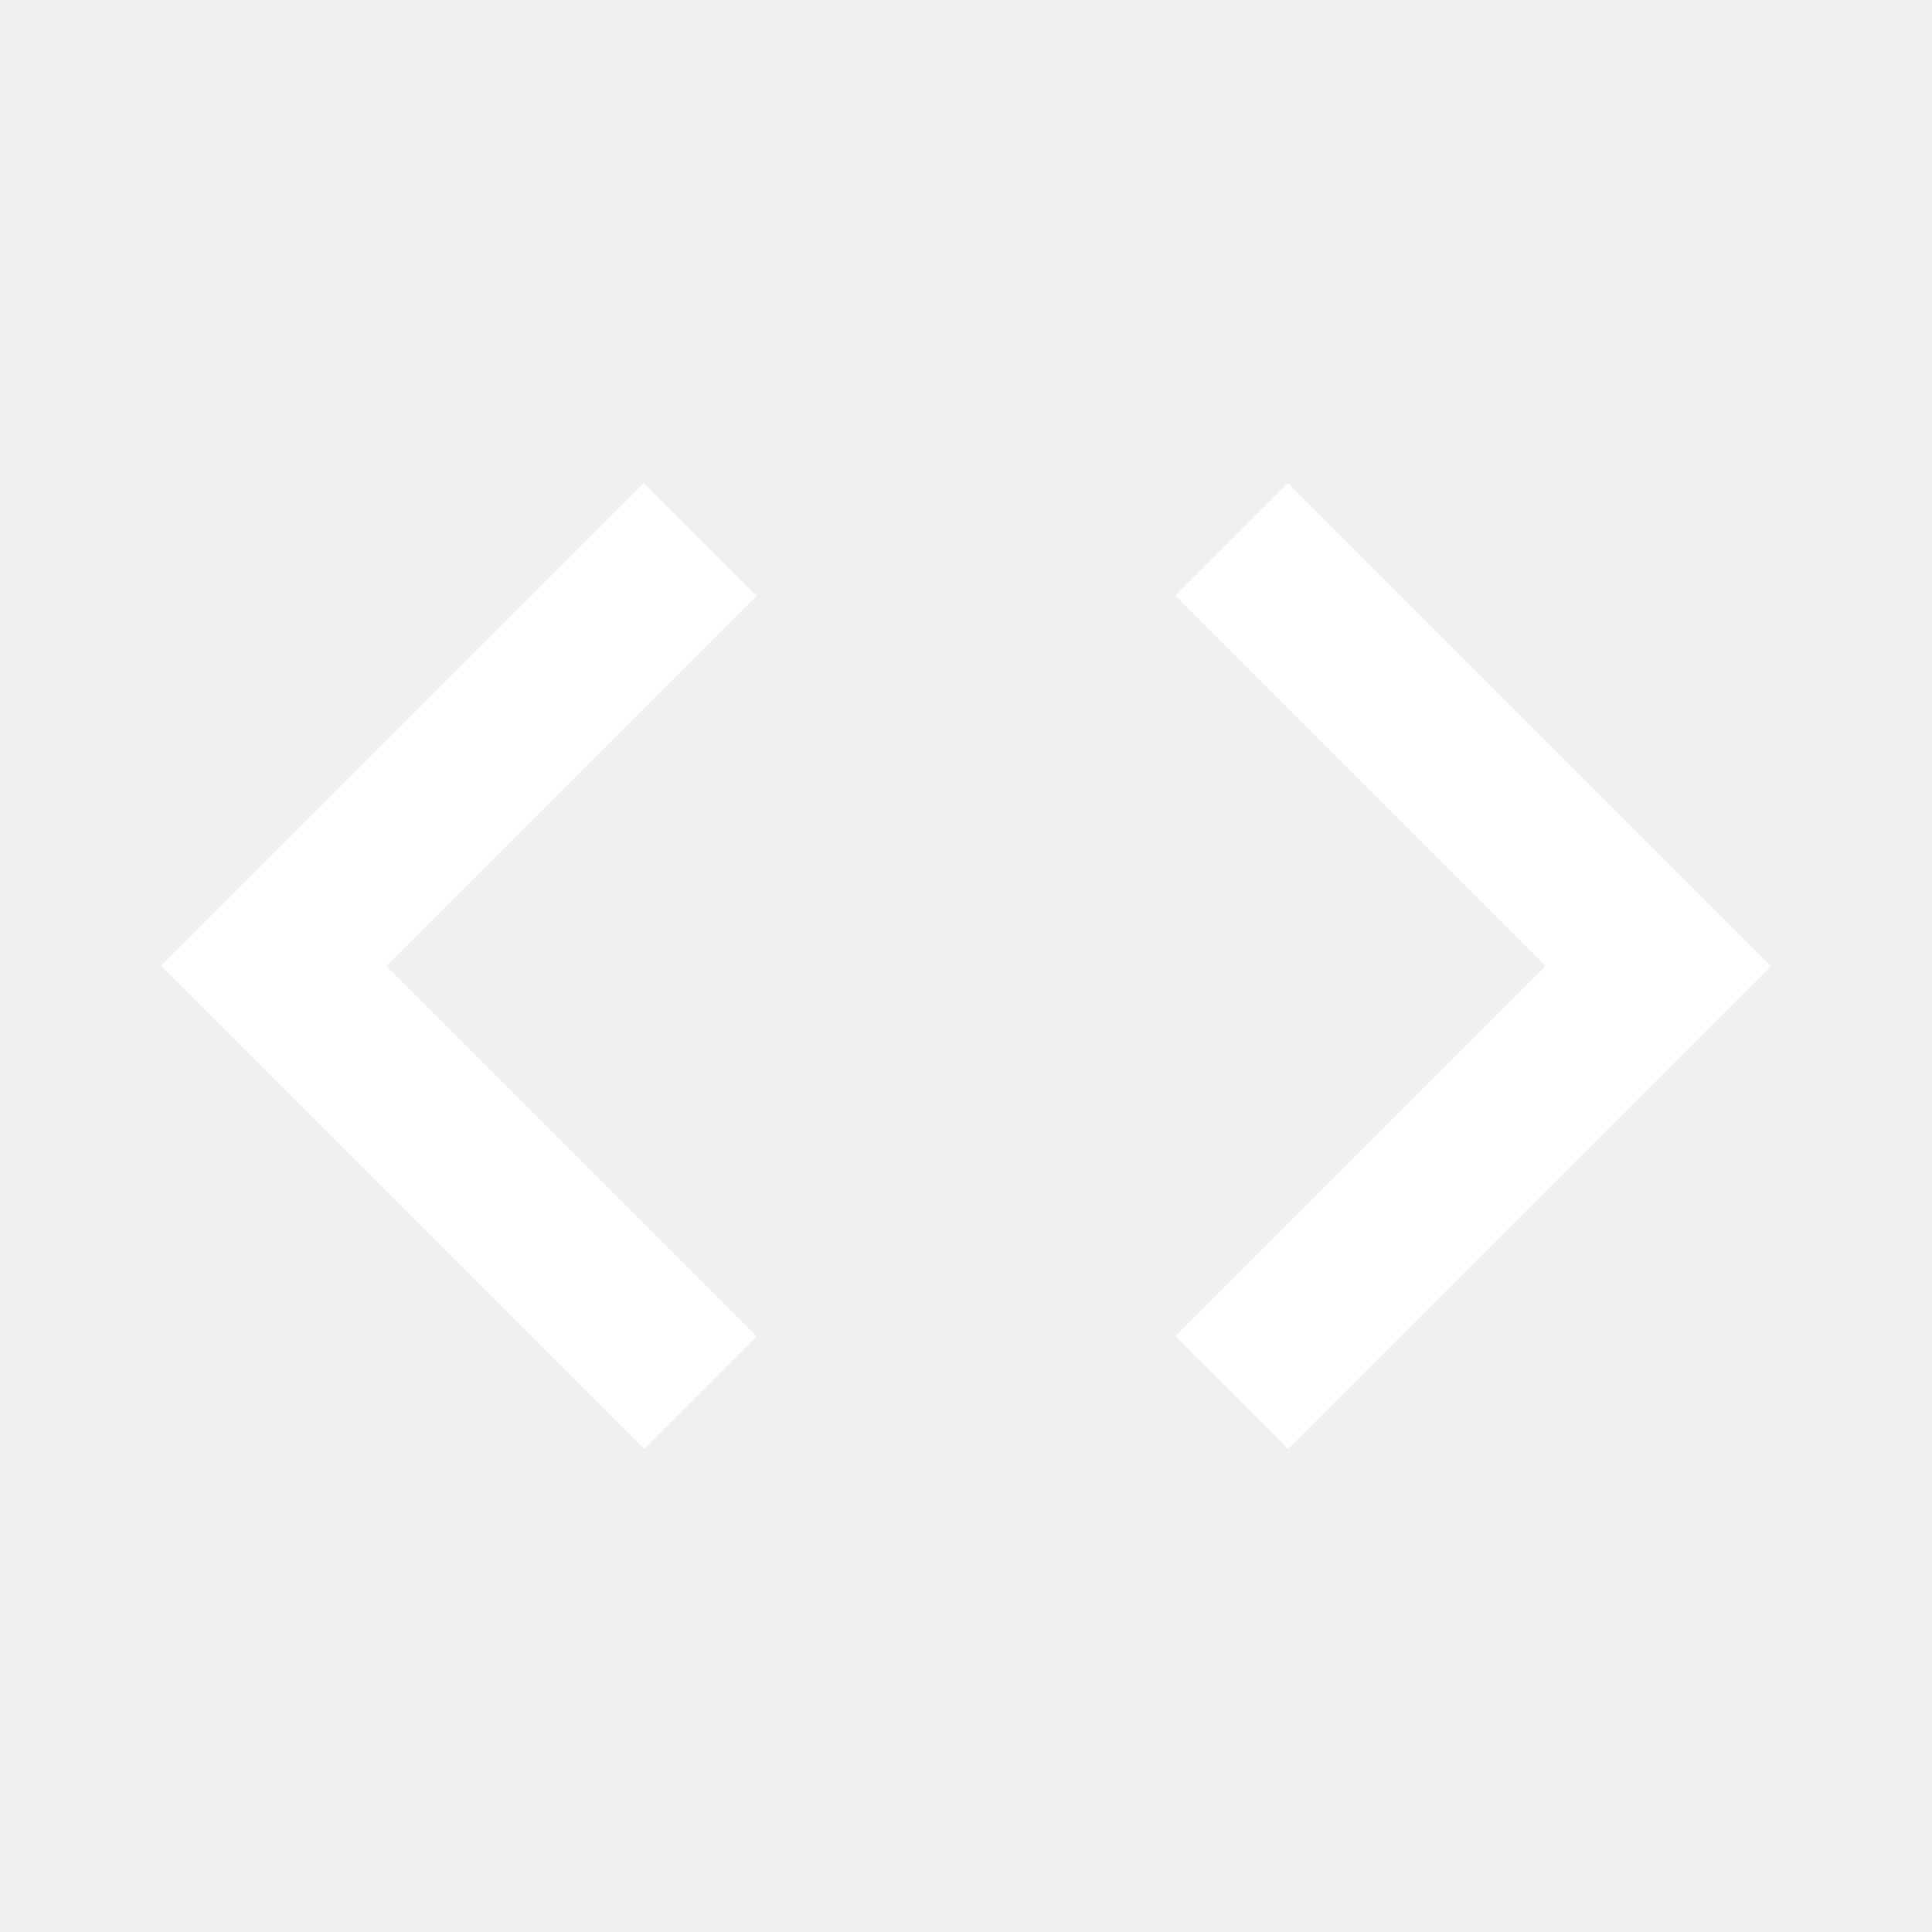
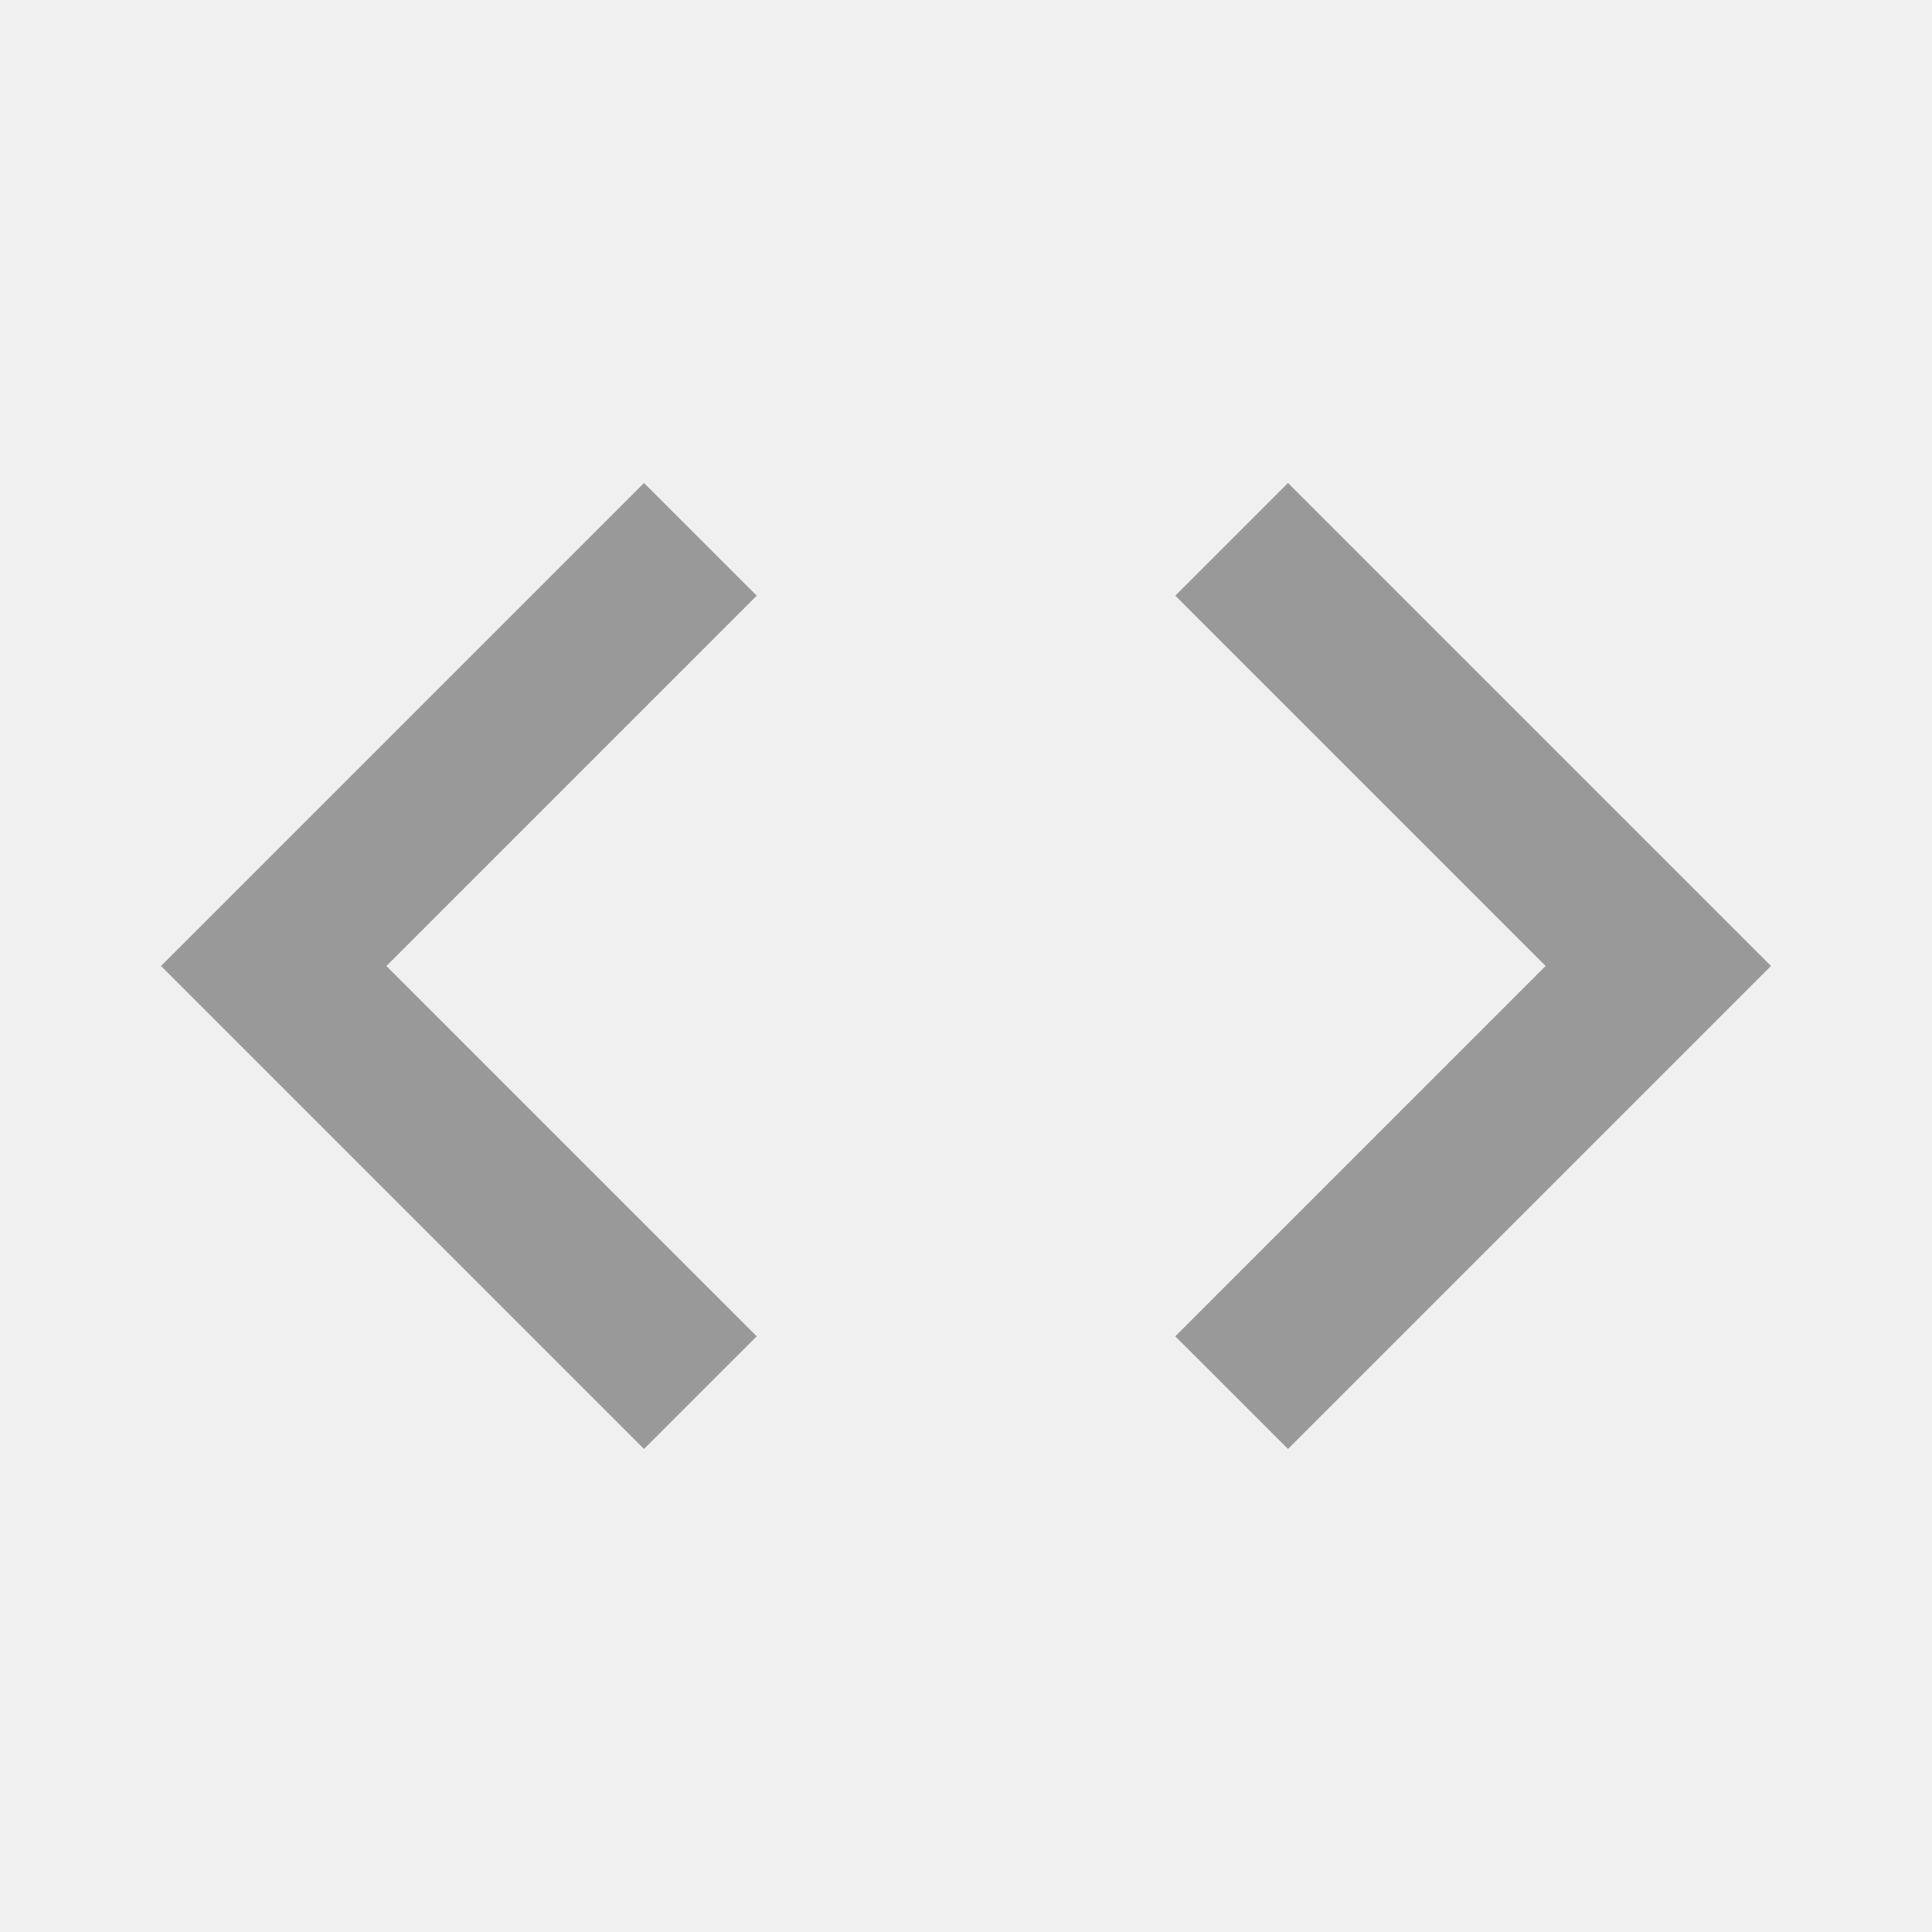
<svg xmlns="http://www.w3.org/2000/svg" width="24" height="24" viewBox="0 0 24 24" version="1.1" id="svg26">
  <defs id="defs30" />
  <path fill="none" d="M0 0h24v24H0V0z" id="path22" />
-   <path d="M9.4 16.6L4.8 12l4.6-4.6L8 6l-6 6 6 6 1.4-1.4zm5.2 0l4.6-4.6-4.6-4.6L16 6l6 6-6 6-1.4-1.4z" id="path24" style="fill:#ffffff" />
+   <path d="M9.4 16.6L4.8 12l4.6-4.6L8 6l-6 6 6 6 1.4-1.4zm5.2 0l4.6-4.6-4.6-4.6L16 6l6 6-6 6-1.4-1.4z" id="path24" style="fill:#999999" />
</svg>
